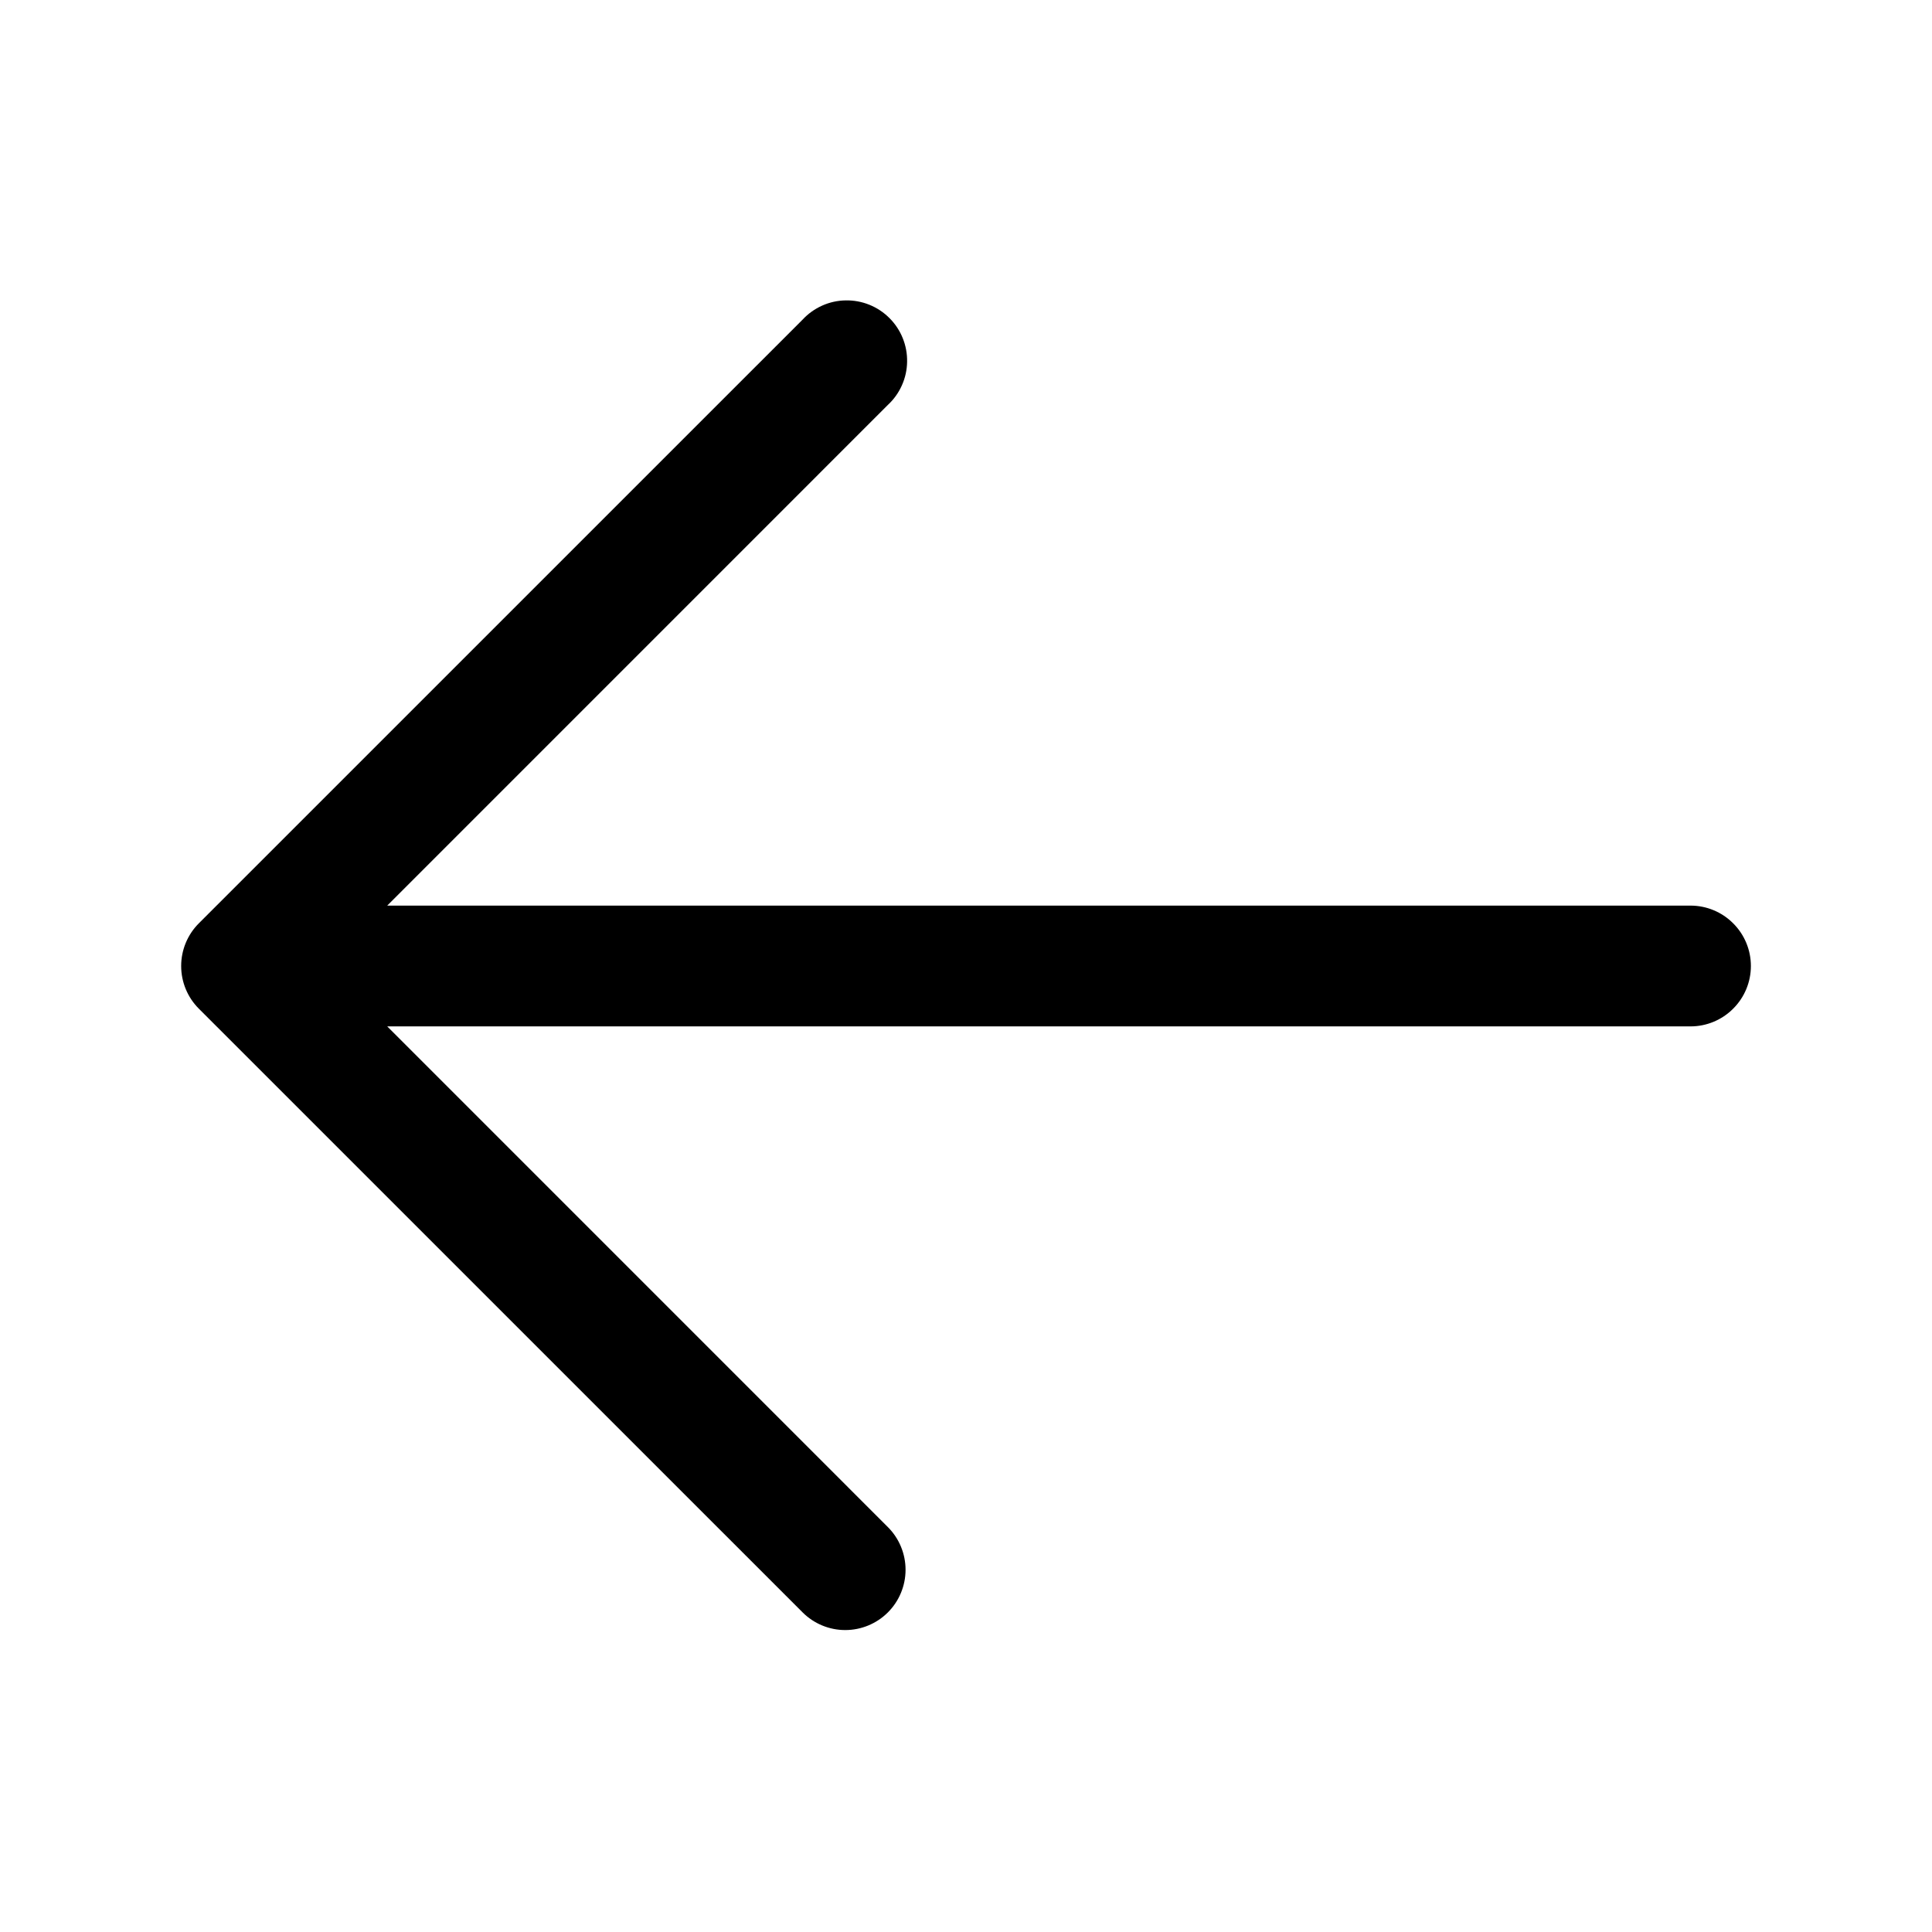
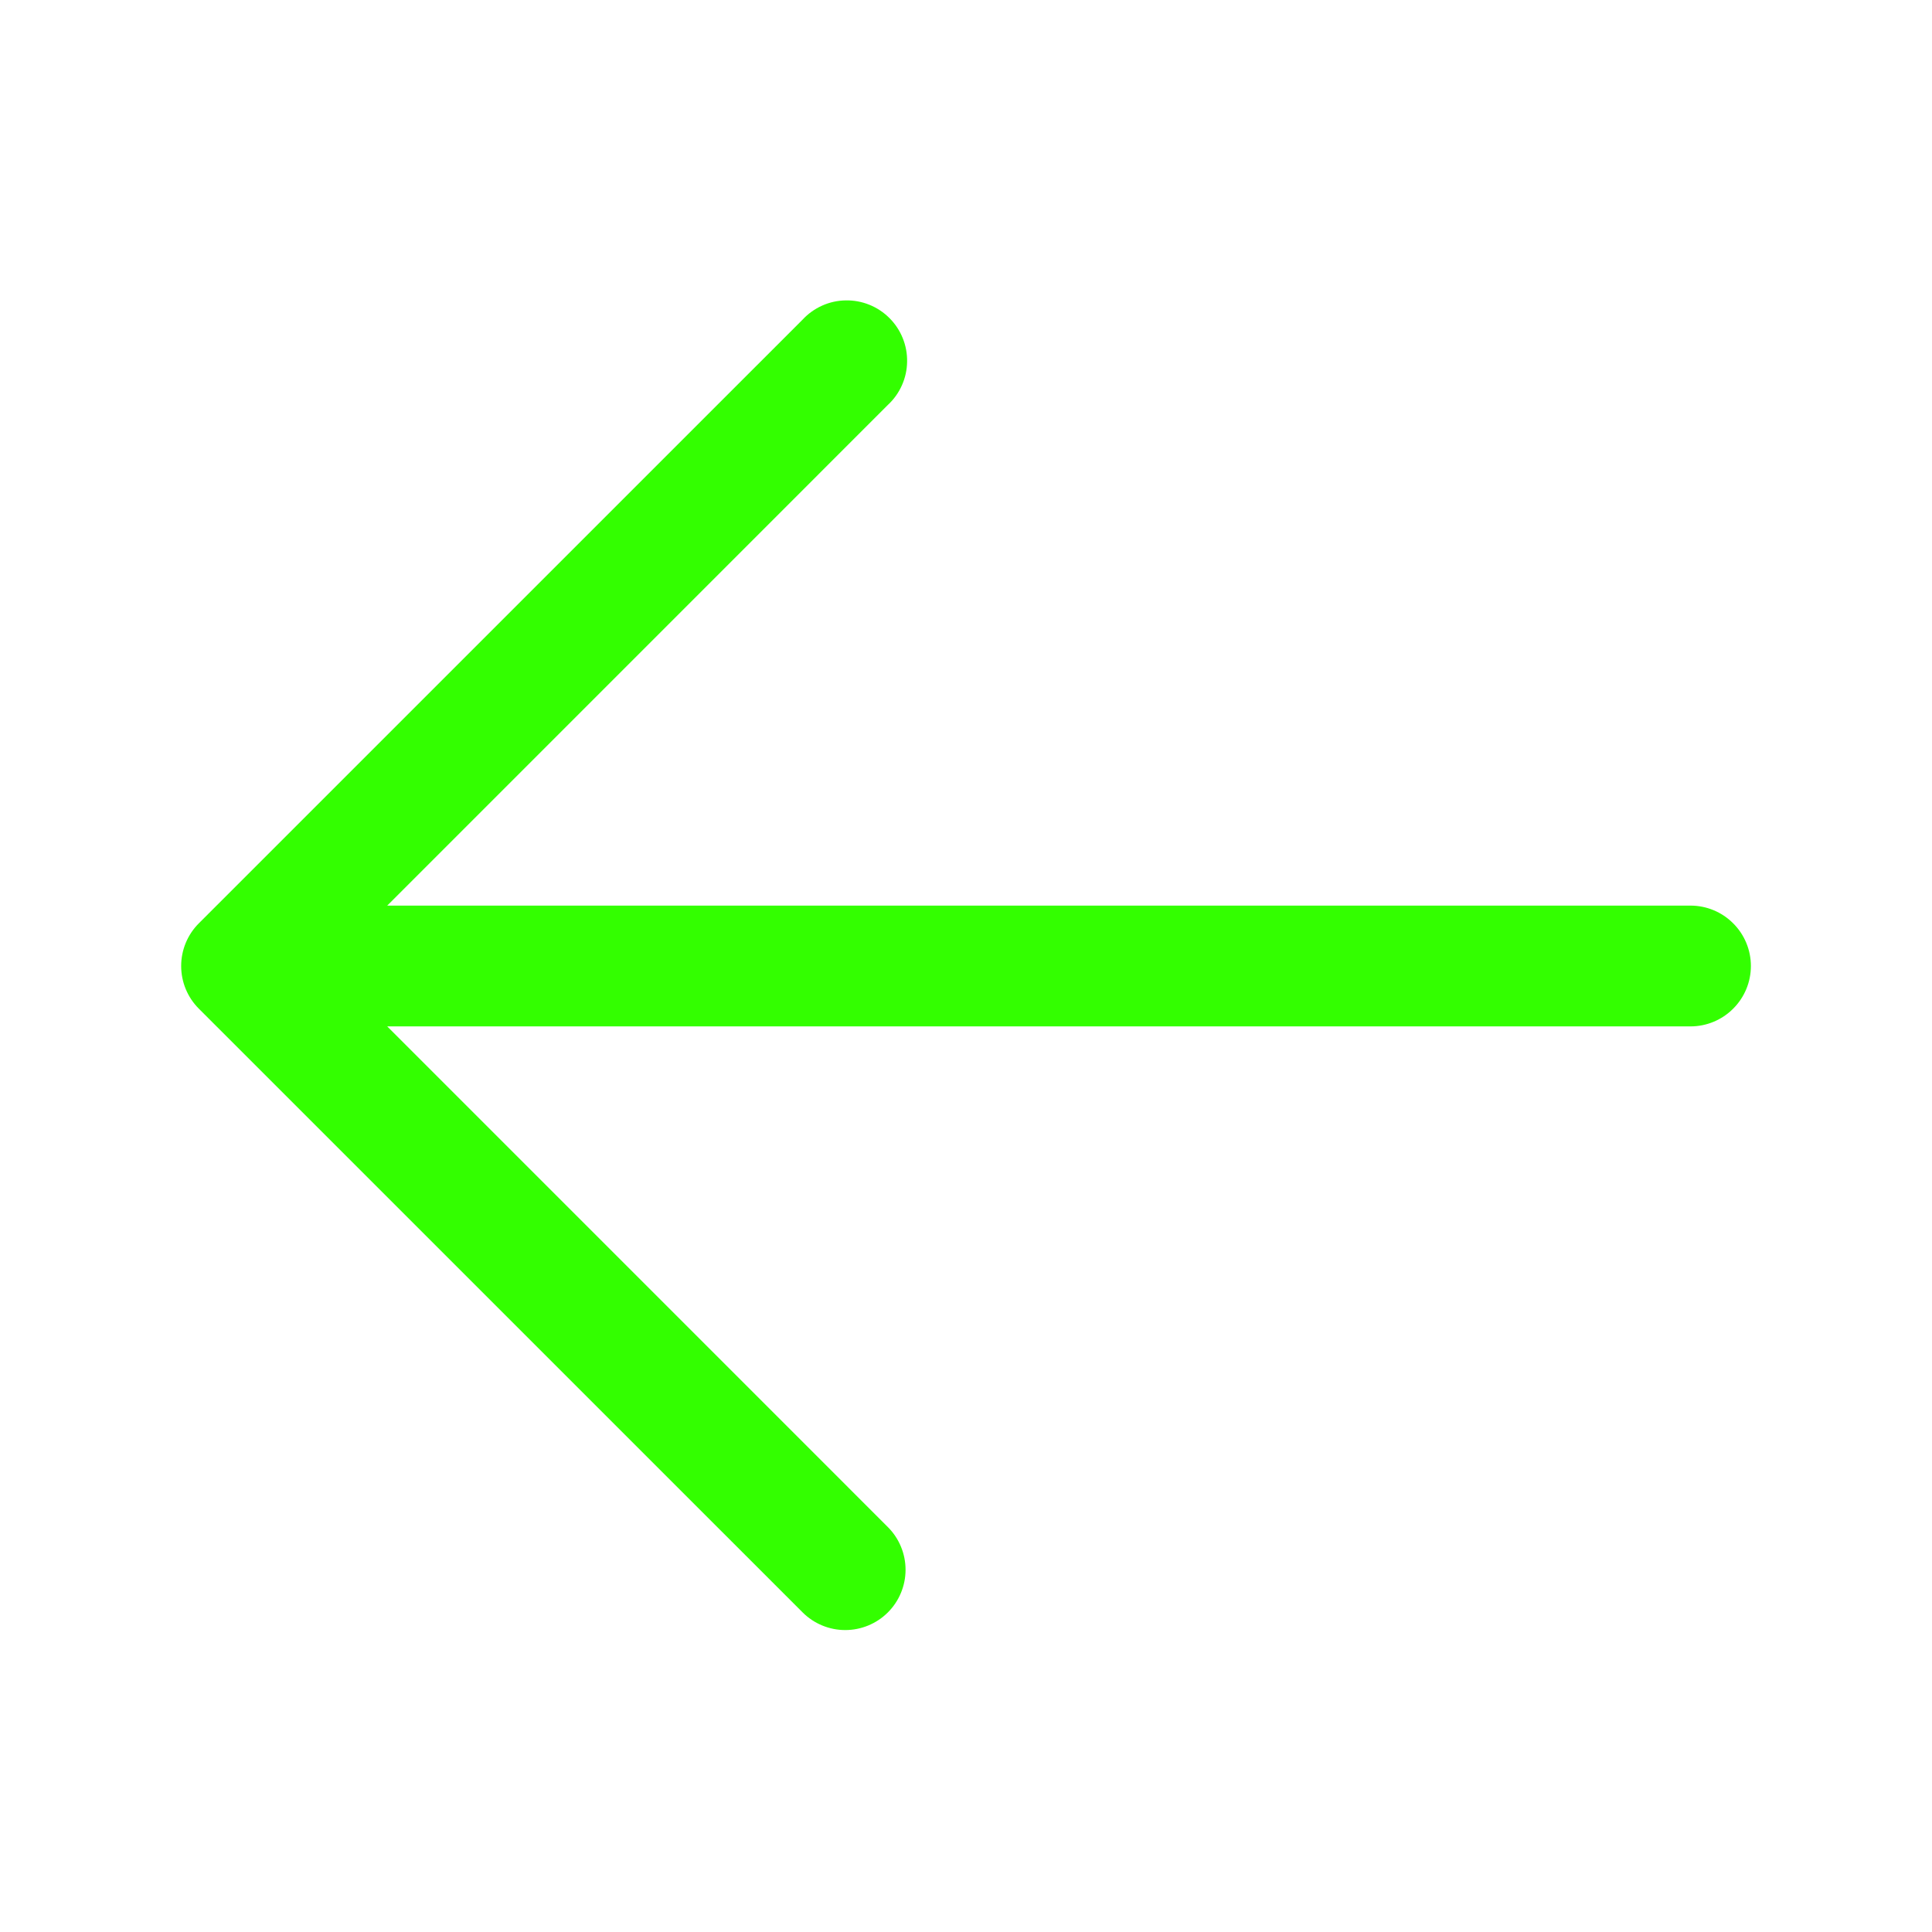
<svg xmlns="http://www.w3.org/2000/svg" width="35" height="35" viewBox="0 0 35 35" fill="none">
-   <path fill-rule="evenodd" clip-rule="evenodd" d="M16.085 29.21C15.88 29.415 15.602 29.53 15.312 29.53C15.023 29.53 14.745 29.415 14.54 29.21L3.602 18.273C3.397 18.068 3.282 17.79 3.282 17.5C3.282 17.21 3.397 16.932 3.602 16.727L14.54 5.79C14.64 5.682 14.761 5.596 14.895 5.536C15.029 5.476 15.174 5.444 15.32 5.442C15.467 5.439 15.613 5.466 15.749 5.521C15.886 5.576 16.009 5.658 16.113 5.762C16.217 5.866 16.299 5.989 16.354 6.126C16.409 6.262 16.436 6.408 16.433 6.554C16.431 6.701 16.399 6.846 16.339 6.98C16.279 7.115 16.193 7.235 16.085 7.335L7.015 16.406H30.625C30.915 16.406 31.193 16.521 31.398 16.727C31.604 16.932 31.719 17.21 31.719 17.5C31.719 17.79 31.604 18.068 31.398 18.273C31.193 18.479 30.915 18.594 30.625 18.594H7.015L16.085 27.665C16.29 27.87 16.405 28.148 16.405 28.438C16.405 28.727 16.29 29.005 16.085 29.21Z" fill="black" />
+   <path fill-rule="evenodd" clip-rule="evenodd" d="M16.085 29.21C15.88 29.415 15.602 29.53 15.312 29.53C15.023 29.53 14.745 29.415 14.54 29.21L3.602 18.273C3.397 18.068 3.282 17.79 3.282 17.5C3.282 17.21 3.397 16.932 3.602 16.727L14.54 5.79C14.64 5.682 14.761 5.596 14.895 5.536C15.029 5.476 15.174 5.444 15.32 5.442C15.467 5.439 15.613 5.466 15.749 5.521C15.886 5.576 16.009 5.658 16.113 5.762C16.217 5.866 16.299 5.989 16.354 6.126C16.409 6.262 16.436 6.408 16.433 6.554C16.431 6.701 16.399 6.846 16.339 6.98C16.279 7.115 16.193 7.235 16.085 7.335L7.015 16.406H30.625C30.915 16.406 31.193 16.521 31.398 16.727C31.604 16.932 31.719 17.21 31.719 17.5C31.719 17.79 31.604 18.068 31.398 18.273C31.193 18.479 30.915 18.594 30.625 18.594H7.015L16.085 27.665C16.29 27.87 16.405 28.148 16.405 28.438C16.405 28.727 16.29 29.005 16.085 29.21Z" fill="#33FF00" />
</svg>
